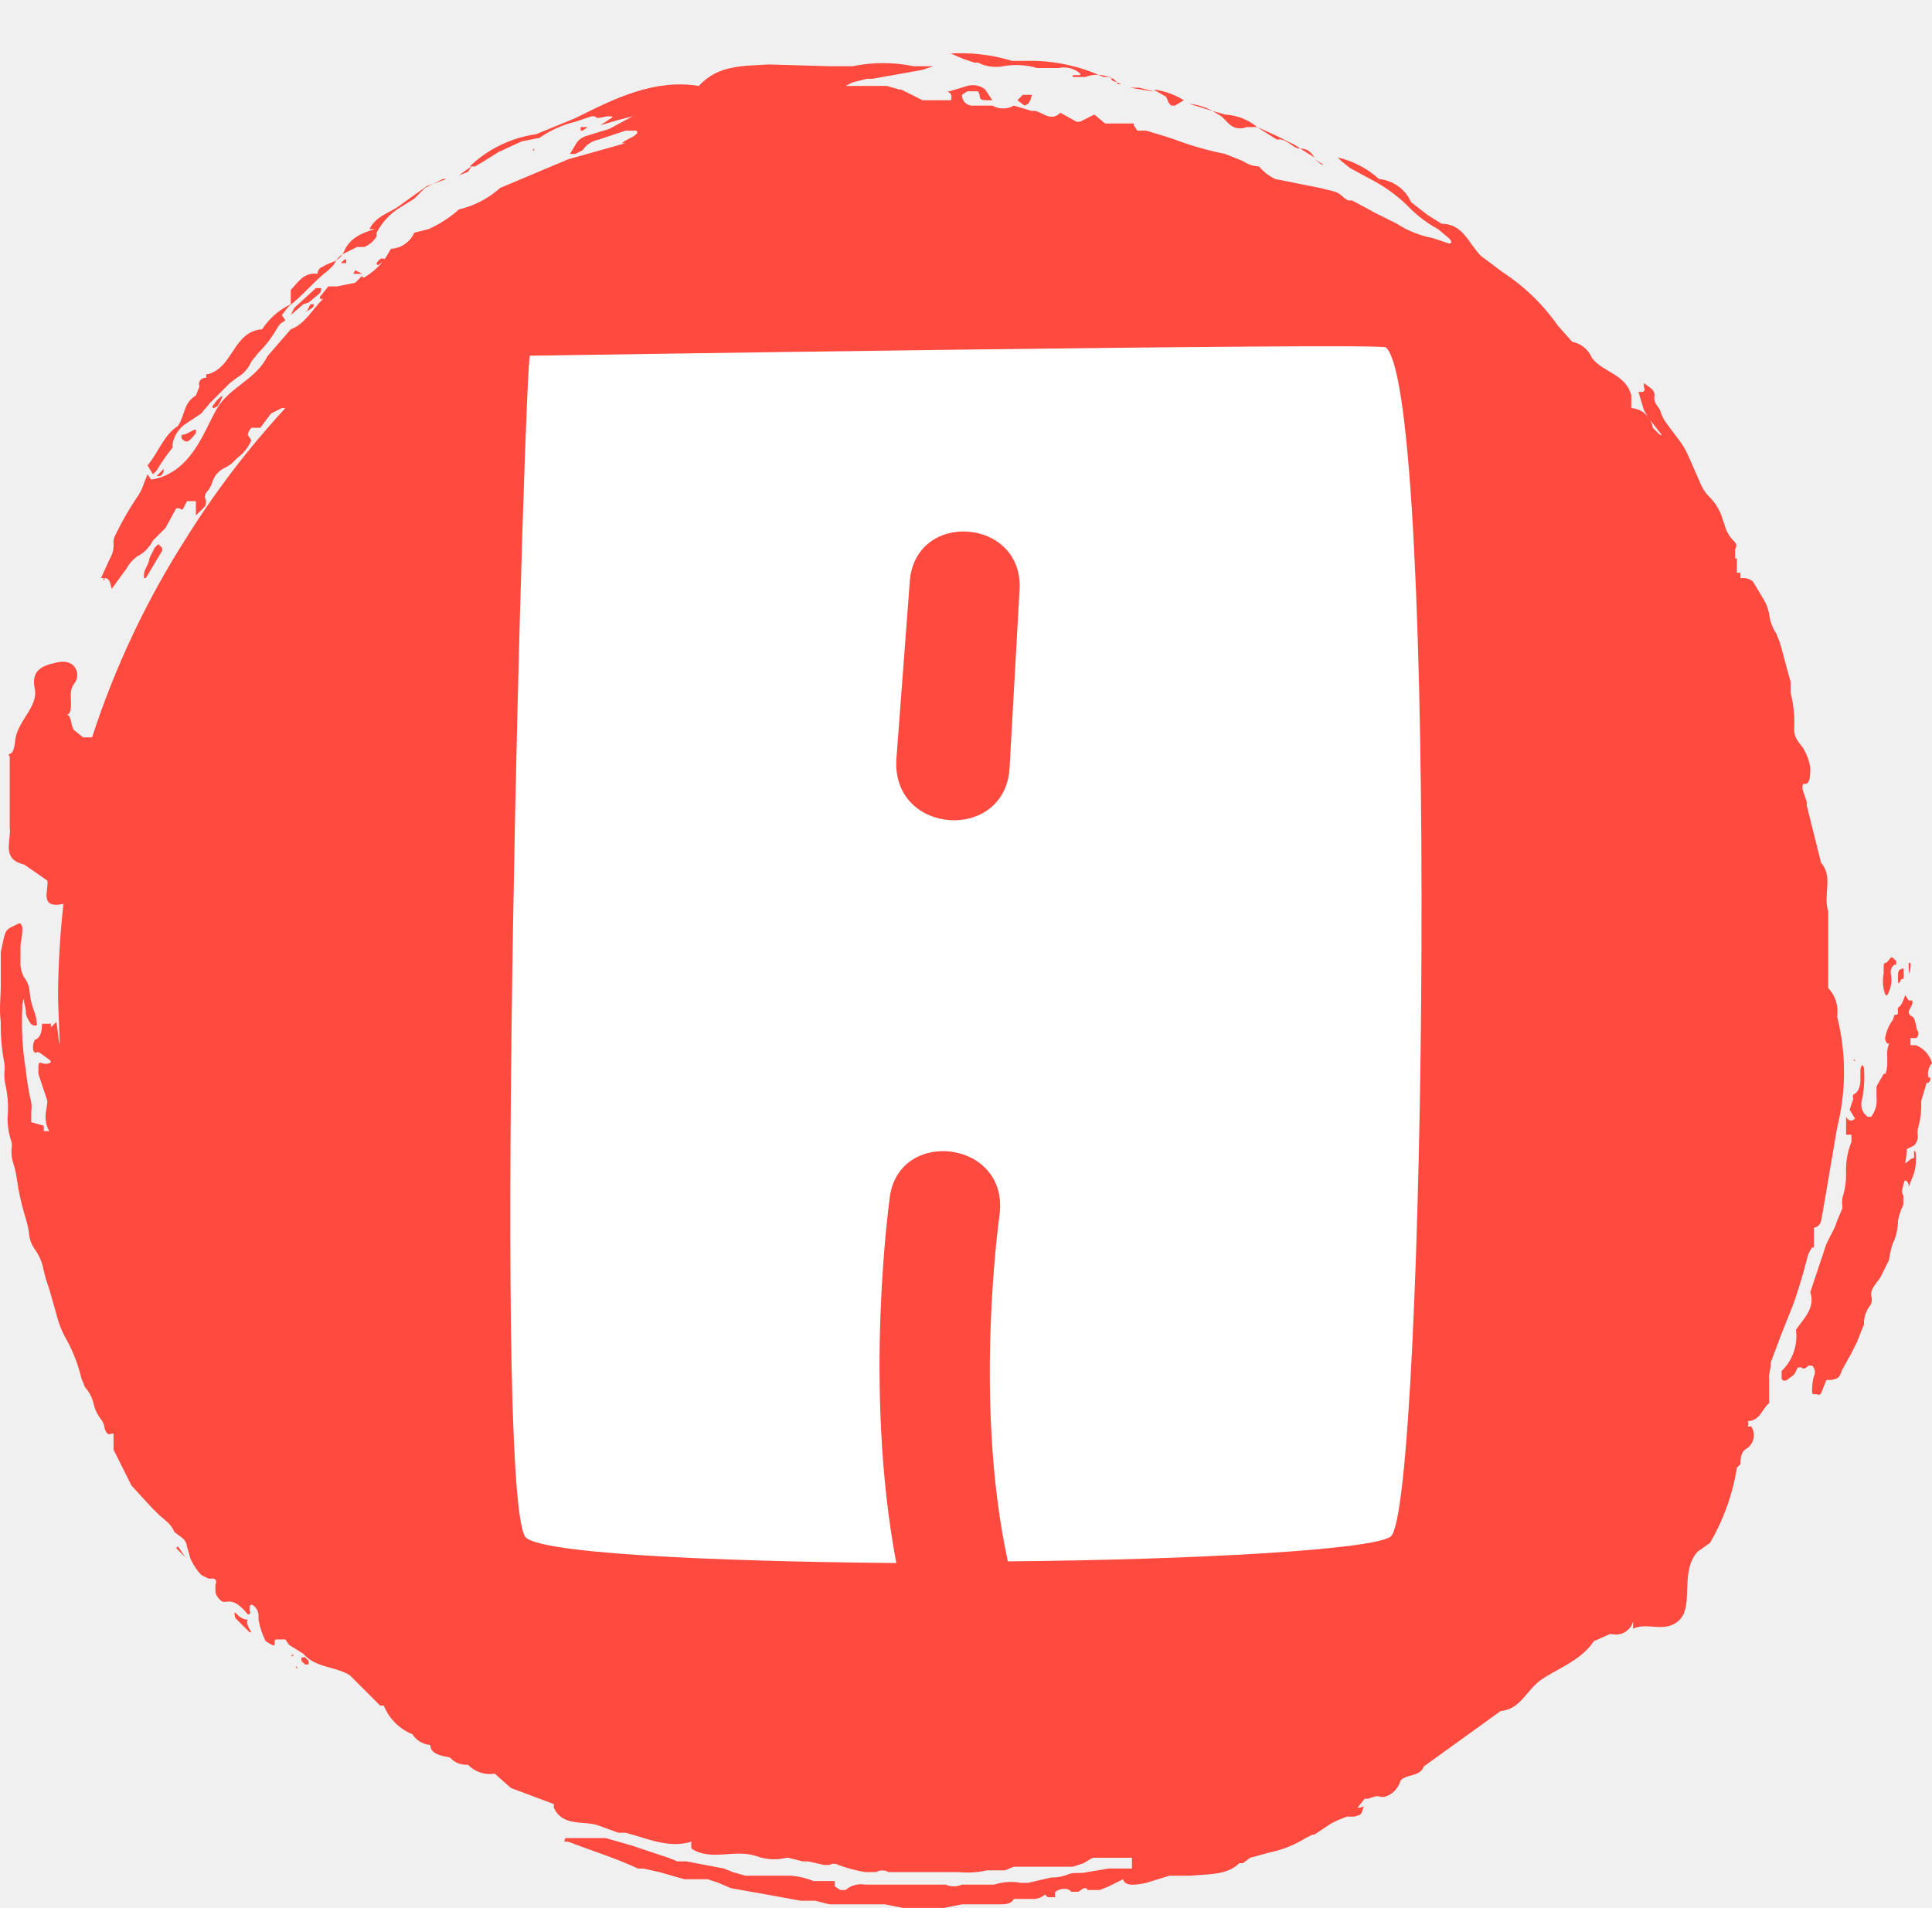
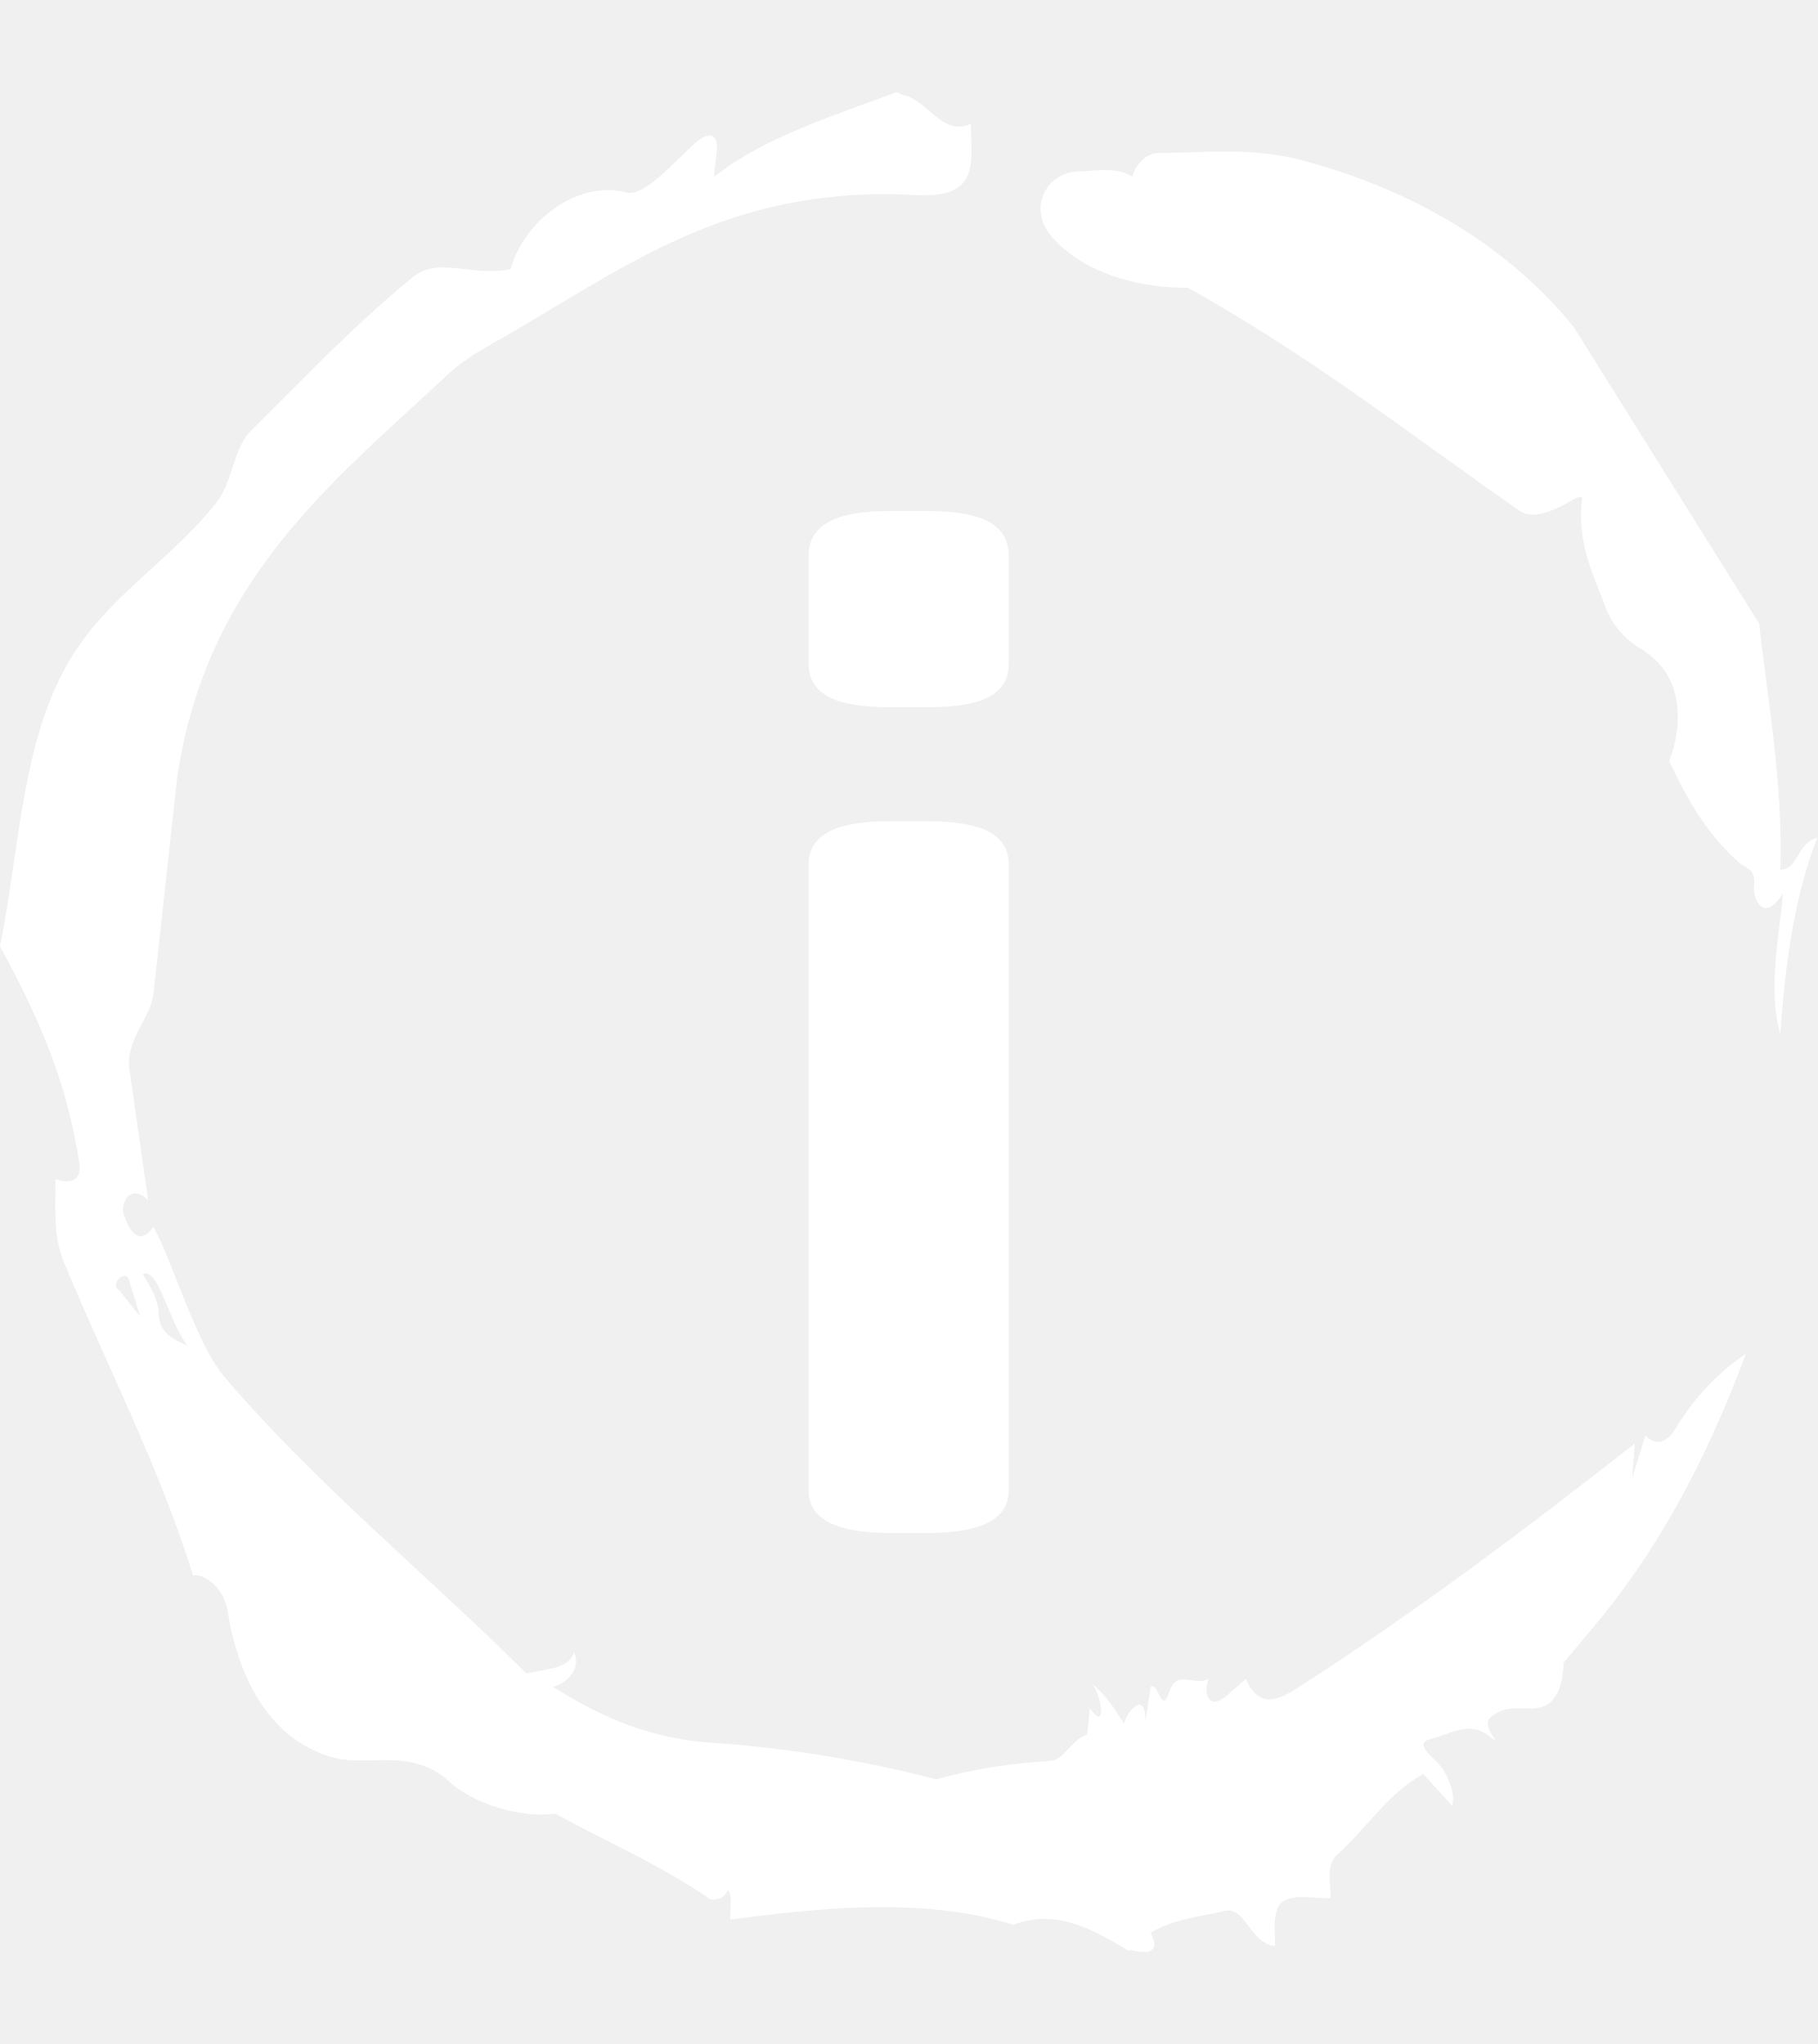
- <svg xmlns="http://www.w3.org/2000/svg" width="308.761" height="304.916" viewBox="0 0 106.008 104.687" class="css-1j8o68f" version="1.1" id="svg23">
-   <defs id="SvgjsDefs2684" />
-   <g id="SvgjsG2685" featurekey="rootContainer" transform="matrix(0.9820593,0,0,0.9820593,-0.05456052,0)" fill="#ff4a3f">
-     <g id="g17">
-       <path d="M19.8 15.3h.5l-.4-.2zm.5.1zm.8-.7c0 .1 0 .1.1.1l.4-.3c-.2-.1-.3-.1-.5.2zm.4-.2zm-4.1 2.3zm-.2.6l.3-.2c.1-.1.1-.2.1-.2h-.2l-.2.4c-.1-.1-.1 0 0 0zm2.2-2.9h-.1l-.2.2h.3zm-2.1 2.4l.6-.5c.1-.1.1-.2.1-.3h-.3l-1.2 1.1-.2.4.7-.6zm-1.1.8z" id="path3" />
-       <path d="M9.7 25v-.2a1.7 1.7 0 0 1 .7-1.1l.9-.6.5-.6.7-.7.4-.4.4-.3a1.9 1.9 0 0 0 .8-.9l.4-.5a5.9 5.9 0 0 0 1-1.3l.2-.3.3-.2-.2-.3.4-.5c.8-.6 1.4-1.4 2.2-2l.3-.3a1.4 1.4 0 0 1 .5-.6l.8-.4h.4a1.4 1.4 0 0 0 .7-.6V13a3.5 3.5 0 0 1 1.3-1.4l.8-.5.2-.2.4-.4 1-.5h.2l-1.1.4-1.4 1c-.6.5-1.4.6-1.8 1.4h.3c-.7.2-1.4.5-1.7 1.2s-.8.6-1.2.9a.4.4 0 0 0-.3.4c-.8-.1-1.1.5-1.5.9v.8a3.9 3.9 0 0 0-1.6 1.4c-1.6.1-1.6 2.1-3 2.5h-.1a.2.2 0 0 0 0 .2c-.3 0-.5.2-.4.5l-.2.5c-.7.4-.6 1.1-1 1.7-.8.5-1.1 1.5-1.7 2.2l.3.5.2-.2a11.6 11.6 0 0 1 .9-1.3zM53.9 3.3l.6.2h.2a2.2 2.2 0 0 0 1.4.2 4.1 4.1 0 0 1 1.9.1h1.2a1.4 1.4 0 0 1 1.2.3.1.1 0 0 1 0 .1H60a.1.1 0 0 0 0 .1h.7a1.8 1.8 0 0 1 1.3 0c.2 0 .1.1.2.2l.5.2h-.2c-.2-.4-.5-.4-.8-.4a9.7 9.7 0 0 0-4.3-.9h-.8A9.8 9.8 0 0 0 53 3h.2zm7.3 3.1zM50.3 4.7zm10.9 1.7h.2-.2zM19 14.7zm32.1-10zm17.6 2.2a.9.9 0 0 0 1 .2h.6a3.1 3.1 0 0 0-1.8-.7l-.7-.2.5.3zm-3.4-1.3c0 .1.1.2.2.3h.2l.5-.3a4.2 4.2 0 0 0-1.7-.6l.7.4zm7.4 2.7l.8.5c-.2-.3-.4-.5-.8-.5z" id="path5" />
-       <path d="M99 76.1l.6-1.6.6-1.5c.2-.5.6-1.8.8-2.6a1.7 1.7 0 0 1 .3-.7h.1v-1.1c.5-.1.4-.6.5-.9l.8-4.7a12.7 12.7 0 0 0 0-6.2 1.9 1.9 0 0 0-.5-1.6v-4.3c-.3-.9.3-1.9-.4-2.7L101 45a.4.4 0 0 0 0-.2l-.2-.6a.5.5 0 0 1 0-.4h.1c.3 0 .3-.5.3-.9a3 3 0 0 0-.4-1.1l-.3-.4a1.1 1.1 0 0 1-.2-.7 6.7 6.7 0 0 0-.2-2v-.6c-.2-.7-.4-1.5-.6-2.2l-.2-.5a2.5 2.5 0 0 1-.4-1.1 2.5 2.5 0 0 0-.3-.8l-.6-1a.8.8 0 0 0-.6-.2h-.1V32h-.2v-.8H97V31a.4.4 0 0 0 0-.1v-.2c.1-.2.1-.3-.1-.5a1.8 1.8 0 0 1-.4-.6l-.2-.6a2.9 2.9 0 0 0-.7-1.2 2.2 2.2 0 0 1-.5-.7l-.7-1.6a4.3 4.3 0 0 0-.6-1l-.6-.8a2.4 2.4 0 0 1-.4-.8l-.2-.3a.6.6 0 0 1-.1-.5.5.5 0 0 0-.2-.4l-.4-.3v.2c.1.2 0 .3-.1.3h-.2l.3 1 .3.5.7.9h-.1l-.2-.2-.2-.2a1.3 1.3 0 0 0-1.2-1.1v-.7c-.3-1.2-1.6-1.3-2.2-2.1a1.5 1.5 0 0 0-1.1-.9l-.8-.9a11.3 11.3 0 0 0-3.1-3l-.8-.6-.4-.3c-.7-.7-1-1.8-2.2-1.8l-.8-.5-.9-.7a2.2 2.2 0 0 0-1.8-1.3 5.1 5.1 0 0 0-2.3-1.2l.2.2.5.4 1.3.7a8.5 8.5 0 0 1 2.1 1.6 6.8 6.8 0 0 0 1.5 1.1l.6.5c.1.1.2.2.1.3H81l-.9-.3a5.6 5.6 0 0 1-2-.8l-1.2-.6-1.3-.7h-.2c-.3-.1-.4-.4-.8-.5l-.8-.2-2.5-.5a2.6 2.6 0 0 1-.9-.7 1.7 1.7 0 0 1-.9-.3l-1-.4a18.1 18.1 0 0 1-2.8-.8l-.6-.2-1-.3h-.5l-.2-.3v-.1h-1.6l-.6-.5-.4.2-.4.2h-.2l-.9-.5c-.6.6-1.1-.2-1.6-.1l-1-.3a1.2 1.2 0 0 1-1.2 0h-1.2a.6.6 0 0 1-.5-.6l.3-.2h.6a.7.7 0 0 1 .1.3c0 .2.2.2.5.2h.2l-.4-.6a1.1 1.1 0 0 0-1-.2l-1 .3H53c.3.2.2.3.2.5h-1.6l-.4-.2-.8-.4h-.1l-.7-.2h-2.3l.4-.2.8-.2h.3l1.7-.3 1.1-.2.6-.2h-1.1a8.4 8.4 0 0 0-3.4 0h-1.3L43 3.6c-1.4.1-2.8 0-3.9 1.2-2.5-.4-4.7.7-6.9 1.8l-2.2.9a6.7 6.7 0 0 0-3.7 1.8h.3l.5-.3.8-.5 1.3-.6 1-.2a6 6 0 0 1 2-.9l.9-.3h.2c.1.2.5 0 .7 0h.2c.1 0 .1.1 0 .1l-.6.4 1-.3.8-.2-1.3.7-1.3.4a1 1 0 0 0-.6.5l-.3.5h.3l.4-.2a1.4 1.4 0 0 1 .9-.6l1.5-.5h.5a.1.1 0 0 1 .1.2c-.2.2-.6.3-.8.5h.2l-3.2.9-3.8 1.6a5.2 5.2 0 0 1-2.3 1.2 6.6 6.6 0 0 1-1.7 1.1l-.8.2a1.5 1.5 0 0 1-1.3.9l-.3.5a3.7 3.7 0 0 1-1.2 1.1h-.1v-.1l-.2.2-.2.2-1 .2h-.5l-.4.5c-.1.1-.1.2 0 .2h.1c-.6.6-1 1.4-1.8 1.7L15 19.9c-.6 1.2-1.8 1.6-2.6 2.6s-1.4 3.9-3.9 4.3l-.2-.3-.2.5a2.7 2.7 0 0 1-.4.8 16.9 16.9 0 0 0-1.2 2.1.8.8 0 0 0-.1.5 1.4 1.4 0 0 1-.2.8l-.5 1.1h.2c.3 0 .3.3.4.6l.8-1.1a2.2 2.2 0 0 1 .6-.7 2 2 0 0 0 .9-.9l.3-.3.4-.4.6-1.1h.2c.1.1.1.1.2 0l.2-.4h.5v.8l.5-.5a.5.5 0 0 0 0-.5.4.4 0 0 1 .1-.3 1.5 1.5 0 0 0 .3-.5 1.3 1.3 0 0 1 .8-.9l.3-.2.3-.3a2.4 2.4 0 0 0 .8-1l-.2-.3c0-.1.1-.3.2-.4h.5l.6-.8.6-.3h.2a48.8 48.8 0 0 0-5.5 7.2h-.1.1a48.4 48.4 0 0 0-5.3 11.2h-.5l-.5-.4c-.2-.2-.1-.7-.4-.9h.1c.3-.5-.1-1.2.3-1.7s.1-1.4-.9-1.2-1.5.5-1.3 1.5-1 1.8-1.1 2.9-.5.5-.3.9v3.9c.1.8-.5 1.8.8 2.1l1.3.9c.1.5-.5 1.6.9 1.3a49.2 49.2 0 0 0-.3 5c0 1.1.1 2.2.1 3.3v-.4c-.1-.4-.1-.8-.2-1.3l-.3.3v-.2h-.5c0 .5-.1.8-.4.9a.9.9 0 0 0-.1.5c0 .1.1.3.2.2s.4.2.7.4-.2.3-.4.2-.2.1-.2.3v.3l.5 1.5c0 .3-.1.6-.1.9a1.7 1.7 0 0 0 .2.8h-.3v-.3l-.7-.2v-.6a1.5 1.5 0 0 0 0-.5 14.6 14.6 0 0 1-.3-1.8 16.6 16.6 0 0 1-.2-3.5.9.9 0 0 1 .1-.5v.2a2.9 2.9 0 0 1 .1.5.8.8 0 0 0 .1.4c.1.2.2.4.4.4s.1-.1.1-.2a2.1 2.1 0 0 0-.1-.5 4.2 4.2 0 0 1-.3-1.3 1.5 1.5 0 0 0-.3-.7 1.6 1.6 0 0 1-.2-.9v-.8c0-.3.1-.6.1-.9a.5.5 0 0 0-.1-.4h-.1c-.8.4-.7.2-1 1.6V55c0 .7-.1 1.4 0 2.1a10.8 10.8 0 0 0 .2 2.3 1.8 1.8 0 0 1 0 .5 3.1 3.1 0 0 0 .1.9 5.9 5.9 0 0 1 .1 1.3 3.9 3.9 0 0 0 .2 1.7 1.2 1.2 0 0 1 0 .4 2.1 2.1 0 0 0 .1.8 4.9 4.9 0 0 1 .2.9 14 14 0 0 0 .5 2.2 5 5 0 0 1 .2 1 1.7 1.7 0 0 0 .3.7 2.9 2.9 0 0 1 .5 1.2 8.5 8.5 0 0 0 .3 1l.4 1.4a5.4 5.4 0 0 0 .6 1.5 8.5 8.5 0 0 1 .8 2.1l.2.5a2.1 2.1 0 0 1 .5 1 2.1 2.1 0 0 0 .4.8 1 1 0 0 1 .2.5c.1.3.2.4.4.3h.1v.9l.5 1 .5 1 1.1 1.2.4.4c.3.3.7.5.9 1l.4.3a.7.7 0 0 1 .3.5l.2.7a3.3 3.3 0 0 0 .6.9l.4.2h.3a.2.2 0 0 1 .1.3 2.5 2.5 0 0 0 0 .5.9.9 0 0 0 .4.5h.2c.4-.1.8.2 1.2.7h.1c0-.1.1-.1 0-.2v-.2c0-.1.1-.2.2-.1a.7.7 0 0 1 .3.6v.2a4.3 4.3 0 0 0 .4 1.2c.5.3.5.3.5.1s0-.2.2-.2h.4l.2.3.8.5c.7.8 1.8.7 2.6 1.2l1.7 1.7h.2a2.9 2.9 0 0 0 1.6 1.6 1.3 1.3 0 0 0 1 .6c0 .5.6.6 1.1.7a1.2 1.2 0 0 0 .8.4h.2a1.7 1.7 0 0 0 1.5.5l.9.8 2.4.9v.2c.5 1.1 1.7.7 2.5 1l1.1.4h.4c1.2.3 2.4.9 3.7.5a.7.7 0 0 0 0 .4c1.1.7 2.4 0 3.6.4a2.9 2.9 0 0 0 1.7.1h.1l.8.2h.3l.9.2h.3a.5.5 0 0 1 .5 0 7.9 7.9 0 0 0 1.5.4h.6a.7.7 0 0 1 .7 0h3.9a5 5 0 0 0 1.6-.1h1l.5-.2H60l.6-.2.5-.3h2.2v.6H62l-1.2.2c-.4.1-.7 0-1 .1a2.4 2.4 0 0 1-1 .2l-1.3.3h-.4a3.1 3.1 0 0 0-1.5.1h-1.8a1.1 1.1 0 0 1-.9 0h-4.5a1.3 1.3 0 0 0-1.1.3H47l-.3-.2v-.3h-1.2a4.1 4.1 0 0 0-1.3-.3h-2.5l-.7-.2-.5-.2-2.1-.4h-.5l-.5-.2-2.1-.7-1.4-.4h-2.2c-.1 0-.1.1-.1.2h.2c1.3.5 2.6.9 3.9 1.5h.3l.9.2 1.4.4h1.3l.6.2.7.3 1.7.3 1.1.2 1.1.2h.8l.8.2h3.1l1 .2h2.3l1-.2H56c.4 0 .6-.1.7-.3h1a1 1 0 0 0 .8-.3c-.1.1 0 .1.1.2h.4v-.2c0-.1 0-.1.2-.2s.6-.1.7.1h.4l.3-.2c.2 0 .2 0 .2.1h.7l.5-.2.8-.4c.1.3.4.4 1.3.2l1.3-.4h1.2c.9-.1 2 0 2.7-.7h.2l.4-.3 1.1-.3a6.1 6.1 0 0 0 2-.8l.4-.2h.1l.9-.6.4-.2.5-.2h.4c.4-.1.4-.1.5-.4s0-.1-.2-.1h-.1l.4-.5h.2c.3-.1.5-.2.7-.1h.2a1.3 1.3 0 0 0 .9-.9c.3-.4 1.1-.2 1.3-.8l4.3-3.1c1.1-.1 1.4-1.1 2.2-1.7s2.3-1.1 3-2.2l.9-.4h.1a1 1 0 0 0 1.2-.7v.4c.8-.4 1.8.3 2.6-.5s0-2.7 1-3.8l.7-.5a12.1 12.1 0 0 0 1.5-4.2l.2-.2c0-.3 0-.7.4-.9a.9.9 0 0 0 .2-1.2h-.2a.3.3 0 0 0 0-.3c.7 0 .8-.7 1.2-1V77a.5.5 0 0 1 0-.2 3.8 3.8 0 0 0 .1-.7zM5.9 32.2z" id="path7" />
-       <path d="M26.4 9.3l-.3.2-.4.3.5-.2zm6.1-2h.1l.3-.2h-.4zm-2.6 1l-.1.1h.1v-.1zm-1.5 1.4zm1.3-.2zm-6.3 3.1zM9.2 26.2l-.4.4H9a.4.4 0 0 0 .2-.4zm3-3.5a2.1 2.1 0 0 0 .3-.6 1.5 1.5 0 0 0-.5.5c-.1.1-.1.2 0 .2zM11 24.2V24c-.2 0-.5.3-.8.3v.2c.3.3.4.2.8-.3zm3 66.2zM73.9 9.2h.1l-.5-.3zm-2.5-1.4c.5-.1.8.4 1.2.5h.1l-.3-.2-1-.5-1.1-.5.3.2zM52.8 3.1zm11.7 2h-.1l-1.2-.2h.5zm2 .7l1.3.4a3.3 3.3 0 0 0-1.3-.4zm-9 0a1 1 0 0 0 .2-.5h-.5l-.3.3.4.3zm9 1.6zM49.9 4.2zm2.9.7zM48.5 4zm13.8 2.1a.5.5 0 0 0 0 .1zm44.8 52.3h-.3V58h.3c.1 0 .2-.3.1-.4s-.1-.7-.3-.8a.3.3 0 0 1-.2-.3l.2-.4a.4.4 0 0 0 0-.2h-.2l-.2-.3c-.1.3-.2.6-.4.7a.5.5 0 0 0 0 .2c0 .1 0 .2-.1.2h-.1a1.1 1.1 0 0 1-.1.3 2.3 2.3 0 0 0-.4.9.4.4 0 0 0 .1.4h.1a1.7 1.7 0 0 0-.1.8v.4a1.8 1.8 0 0 1-.1.5h-.1l-.4.7v.6a1.5 1.5 0 0 1-.3 1.1h-.2l-.2-.2a.9.9 0 0 1-.1-.8 6.5 6.5 0 0 0 .1-1.7c0-.1-.1-.2-.1-.2a.5.5 0 0 0-.1.3v.6c0 .2-.1.6-.3.7s-.1.2-.1.3l-.2.6.3.5c-.2.2-.4.1-.5-.1v1h.3v.4a4.2 4.2 0 0 0-.3 1.4 3.3 3.3 0 0 0 0 .4 4 4 0 0 1-.2 1.3 2 2 0 0 0 0 .6l-.3.7a3.2 3.2 0 0 1-.3.7l-.3.6-.9 2.7c.3.9-.4 1.5-.8 2.1a2.7 2.7 0 0 1-.8 2.3v.4c0 .1.1.2.3.1l.4-.3.2-.4h.2c.1.1.2.1.4-.1h.2a.5.5 0 0 1 .1.6 2.9 2.9 0 0 0-.1.8c0 .1 0 .2.1.2h.2c.1.1.2 0 .3-.3l.2-.5h.3c.4-.1.4-.1.6-.6l.5-.9.3-.6.4-1a1.6 1.6 0 0 1 .3-1 .6.6 0 0 0 .1-.6c0-.2 0-.3.2-.6l.3-.4.5-1a4.7 4.7 0 0 1 .2-.9 3 3 0 0 0 .3-1.3 3.8 3.8 0 0 1 .3-.9v-.5c-.1-.2-.1-.2 0-.6s.1-.2.2-.2a.4.4 0 0 1 .1.3l.2-.5a2.3 2.3 0 0 0 .2-.9v-.3c0-.1 0-.3-.1-.3v.4c-.2 0-.3.2-.5.3a6.4 6.4 0 0 0 .1-.8l.4-.2a.7.7 0 0 0 .2-.6 1.4 1.4 0 0 1 0-.3 4.8 4.8 0 0 0 .2-1.4v-.2l.3-1h.1a.3.3 0 0 0 .1-.3h-.1a.9.9 0 0 1 .2-.8 1.5 1.5 0 0 0-.9-1zm-1.2 7.8zm-.2-9.9zm0 0zM9.1 30.8a.3.3 0 0 0 0-.2l-.2-.2-.2.2-.3.6c0 .3-.3.6-.3.9v.2h.1zm96.3 24.8h.1a1.7 1.7 0 0 0 .2-1.2.5.5 0 0 1 .2-.5h.1v-.2l-.2-.2h-.1c-.1.1-.2.3-.3.3s-.1.1-.1.3v.3a2.2 2.2 0 0 0 .1 1.2zM13.2 90.1c-.1 0 0 .2 0 .3l.8.8h.1c-.2-.3-.3-.6-.2-.7a.9.9 0 0 1-.5-.2zm.8.3zm92.3-35.7h.1a2 2 0 0 0 0-.6c-.3.1-.3.1-.3.6s.1.1.2 0z" id="path9" />
-       <path d="M106.7 62a.6.6 0 0 0 .1-.5c0-.1-.1-.2-.1-.1h-.2v.2c0 .4.1.5.2.4zm.1-8.2h-.1v.6a1 1 0 0 0 .1-.6zM17.1 92.6h-.2v.2l.2.2h.2v-.2zm86.6-33.3c0-.1 0-.1-.1-.1zM9.9 86.5l.5.5-.4-.6z" id="path11" />
-       <circle cx="10.5" cy="87.1" transform="rotate(-24.8 10.4 87.159)" id="circle13" />
-       <path d="M9.7 30.1h-.1v.2-.2h.1zm83.2-6.6l-.2-.3h-.1zm-14.7 77.1zM5.9 32.2zm-.1.2a.3.3 0 0 0 .1-.2v.2zm1.9-4.9zM61.5 2.4zm42.8 58.2v.1-.1zM16.4 92.5h-.1c.1.1.2 0 .1-.1zm.2.7h.1l-.1-.1v.1zm73.9-71.3zm15.2 34.4zM14.6 91.7zm92.1-37zm-.8 11.4zM34.6 0z" id="path15" />
-     </g>
-   </g>
-   <g id="SvgjsG2686" featurekey="nameFeature-0" transform="matrix(2.284354,0,0,2.284354,27.98006,-5.60952)" fill="#ffffff">
-     <path d="M9.6 16.48 l-0.32 4.24 c-0.08 1.8 2.6 1.96 2.72 0.2 l0.24 -4.28 c0.12 -1.76 -2.56 -1.96 -2.64 -0.16 z M0.48 11 l0 0 c0.04 0 20.48 -0.32 20.56 -0.2 c1.28 1.12 0.96 27.8 0.12 28.56 c-0.4 0.32 -4.64 0.56 -9.2 0.6 c-0.84 -3.84 -0.2 -8.32 -0.2 -8.32 c0.24 -1.8 -2.44 -2.12 -2.64 -0.4 c0 0.04 -0.64 4.52 0.16 8.76 c-4.56 -0.04 -8.68 -0.24 -8.92 -0.64 c-0.8 -1.44 0 -28.28 0.12 -28.36 z" id="path20" />
+ <svg xmlns="http://www.w3.org/2000/svg" version="1.1" width="1000" height="1125" viewBox="0 0 1000 1125">
+   <g transform="matrix(1,0,0,1,1.7053025658242404e-13,0)">
+     <svg viewBox="0 0 320 360" data-background-color="#333366" preserveAspectRatio="xMidYMid meet" height="1125" width="1000">
+       <g id="tight-bounds" transform="matrix(1,0,0,1,0,0)">
+         <svg viewBox="0 0 320 360" height="360" width="320">
+           <g>
+             <svg />
+           </g>
+           <g>
+             <svg viewBox="0 0 320 360" height="360" width="320">
+               <g>
+                 <path d="M20.961 227.22l3.726 4.658-1.863-6.056c-0.466-2.795-3.726 0.466-1.863 1.398M25.153 224.425c1.397 2.329 2.795 4.658 2.795 6.987 0 3.261 2.795 4.658 5.123 5.589-3.261-3.726-5.124-13.974-7.918-12.576M204.017 26.929c7.918 0 15.371-0.932 23.756 0.931 20.495 5.124 37.729 15.371 49.374 29.811l32.606 52.169c1.397 13.042 4.192 27.482 3.726 43.319 3.261 0 2.795-4.658 6.521-5.59-3.726 9.316-5.59 20.961-6.521 34.469-2.329-7.453 0-18.632 0.466-24.687-3.261 5.124-5.124 1.397-5.124-0.932 0.466-3.726-1.397-3.261-2.795-4.658-5.124-4.658-8.384-9.782-12.11-17.7 2.329-6.055 2.795-14.905-4.658-19.563-2.329-1.397-5.124-3.726-6.521-7.453-1.863-5.124-5.124-11.179-4.193-19.097 0.466-2.329-6.987 5.124-11.179 1.863-18.166-12.576-36.332-27.016-58.224-39.127-11.645 0-20.029-4.192-24.221-9.316-3.726-4.658-0.932-10.713 4.658-11.179 3.261 0 6.987-0.932 9.782 0.932 0.466-1.863 2.329-4.192 4.657-4.192M157.904 16.215l0.932 0.466c4.658 0.932 6.987 7.453 12.11 5.124 0 3.261 0.466 6.521-0.466 8.85-1.397 3.726-5.59 3.726-8.85 3.726-31.208-1.863-49.374 11.179-68.471 22.358-5.124 3.261-10.713 5.59-14.906 9.782-20.029 18.632-41.921 35.866-47.045 70.335l-4.192 38.195c-0.466 4.192-5.124 8.384-4.192 13.508l3.26 22.824c-3.261-3.261-5.124 0.932-4.192 2.795 0.466 1.397 2.329 6.055 5.124 1.863 3.726 6.987 7.453 20.495 12.576 26.55 15.837 18.632 36.332 35.4 53.101 52.169 4.192-0.932 7.453-0.932 8.384-3.727 1.397 2.795-1.397 5.59-3.726 6.056 7.453 4.658 15.837 8.85 27.016 9.781 14.44 0.932 27.948 3.261 40.524 6.522 6.521-1.863 13.042-2.795 20.029-3.261 2.329 0 3.726-3.726 6.521-4.658l0.466-4.658c2.795 4.192 2.329-1.397 0.466-4.192 3.261 2.795 4.192 5.124 5.589 6.987 0-1.397 3.726-6.521 3.727-0.466l0.931-6.055c1.397-0.932 1.863 5.124 3.261 0.931 1.397-4.192 4.192-0.932 6.987-2.329-0.932 1.863-0.466 5.59 2.794 3.261l3.727-3.261c2.329 5.59 6.055 3.261 7.918 2.329 20.495-13.042 40.99-28.413 60.553-43.784l-0.466 6.055 2.329-7.453c2.329 2.329 4.192 0.466 5.124-0.931 2.795-4.658 6.521-9.316 12.577-13.508-7.453 20.029-16.303 35.866-27.482 48.908l-4.658 5.59c0 3.261-0.932 7.453-4.658 7.918-1.863 0.466-5.59-0.932-8.384 1.863-1.397 1.863 3.261 5.59-0.466 2.795-3.261-2.329-6.521 0-10.248 0.932-2.795 0.932 1.863 3.726 2.795 5.589 0.932 1.863 1.863 3.726 1.398 6.056l-5.124-5.59c-6.055 3.261-9.782 9.316-14.906 13.974-2.329 1.863-1.397 5.124-1.397 7.918-3.261 0-6.987-0.932-8.85 0.932-1.397 1.863-0.932 4.658-0.932 7.453-4.658-0.466-5.124-7.453-9.315-6.056-4.192 0.932-8.85 1.397-12.577 3.727 2.795 5.59-4.658 2.329-3.726 3.26-6.987-4.192-13.042-7.453-20.495-4.658-15.837-5.124-35.4-2.795-49.84-0.931 0-2.329 0.466-4.658-0.466-5.124-0.932 2.329-3.726 1.397-3.26 1.397-8.85-6.055-17.7-9.782-27.016-14.905-8.384 0.932-16.303-3.261-18.632-5.59-6.521-6.055-13.974-2.795-20.029-4.192-13.042-3.261-17.7-16.769-19.098-26.084-0.932-4.658-4.658-6.521-6.055-6.056-6.055-19.563-15.371-37.263-22.824-55.429-1.863-4.658-1.397-9.316-1.397-14.44 2.329 0.932 4.658 0.466 4.192-2.794-2.329-15.371-7.918-27.016-13.974-38.195 3.261-15.837 3.726-34.469 11.179-48.443 6.521-12.576 18.632-19.098 27.016-29.811 2.795-3.726 2.795-8.85 5.59-12.11 9.316-9.316 18.632-19.098 28.879-27.482 4.658-3.726 10.247 0 17.234-1.397 2.329-8.384 11.645-15.837 20.495-13.508 3.726 0.932 11.179-8.85 13.508-9.782 3.726-1.397 1.863 3.726 1.863 6.987 8.85-6.987 20.961-10.713 32.14-14.906" fill="#ffffff" fill-rule="nonzero" stroke="none" stroke-width="1" stroke-linecap="butt" stroke-linejoin="miter" stroke-miterlimit="10" stroke-dasharray="" stroke-dashoffset="0" font-family="none" font-weight="none" font-size="none" text-anchor="none" style="mix-blend-mode: normal" data-fill-palette-color="tertiary" />
+               </g>
+               <g transform="matrix(1,0,0,1,142.3884,90)">
+                 <svg viewBox="0 0 35.223 180" height="180" width="35.223">
+                   <g>
+                     <svg viewBox="0 0 35.223 180" height="180" width="35.223">
+                       <g>
+                         <svg viewBox="0 0 35.223 180" height="180" width="35.223">
+                           <g>
+                             <svg viewBox="0 0 35.223 180" height="180" width="35.223">
+                               <g id="textblocktransform">
+                                 <svg viewBox="0 0 35.223 180" height="180" width="35.223" id="textblock">
+                                   <g>
+                                     <svg viewBox="0 0 35.223 180" height="180" width="35.223">
+                                       <g transform="matrix(1,0,0,1,0,0)">
+                                         <svg width="35.223" viewBox="2.56 -32.74 6.42 32.81" height="180" data-palette-color="#ffffff">
+                                           <path d="M5.18-26.44Q3.81-26.44 3.19-26.78 2.56-27.12 2.56-27.83L2.56-27.83 2.56-31.32Q2.56-32.03 3.2-32.39 3.83-32.74 5.18-32.74L5.18-32.74 6.37-32.74Q7.71-32.74 8.35-32.39 8.98-32.03 8.98-31.32L8.98-31.32 8.98-27.83Q8.98-27.12 8.36-26.78 7.74-26.44 6.37-26.44L6.37-26.44 5.18-26.44ZM5.18 0.07Q2.56 0.07 2.56-1.29L2.56-1.29 2.56-21.41Q2.56-22.09 3.2-22.44 3.83-22.78 5.18-22.78L5.18-22.78 6.37-22.78Q7.71-22.78 8.35-22.44 8.98-22.09 8.98-21.41L8.98-21.41 8.98-1.29Q8.98 0.07 6.37 0.07L6.37 0.07 5.18 0.07Z" opacity="1" transform="matrix(1,0,0,1,0,0)" fill="#ffffff" class="wordmark-text-0" data-fill-palette-color="primary" id="text-0" />
+                                         </svg>
+                                       </g>
+                                     </svg>
+                                   </g>
+                                 </svg>
+                               </g>
+                             </svg>
+                           </g>
+                           <g />
+                         </svg>
+                       </g>
+                     </svg>
+                   </g>
+                 </svg>
+               </g>
+             </svg>
+           </g>
+           <defs />
+         </svg>
+         <rect width="320" height="360" fill="none" stroke="none" visibility="hidden" />
+       </g>
+     </svg>
  </g>
</svg>
